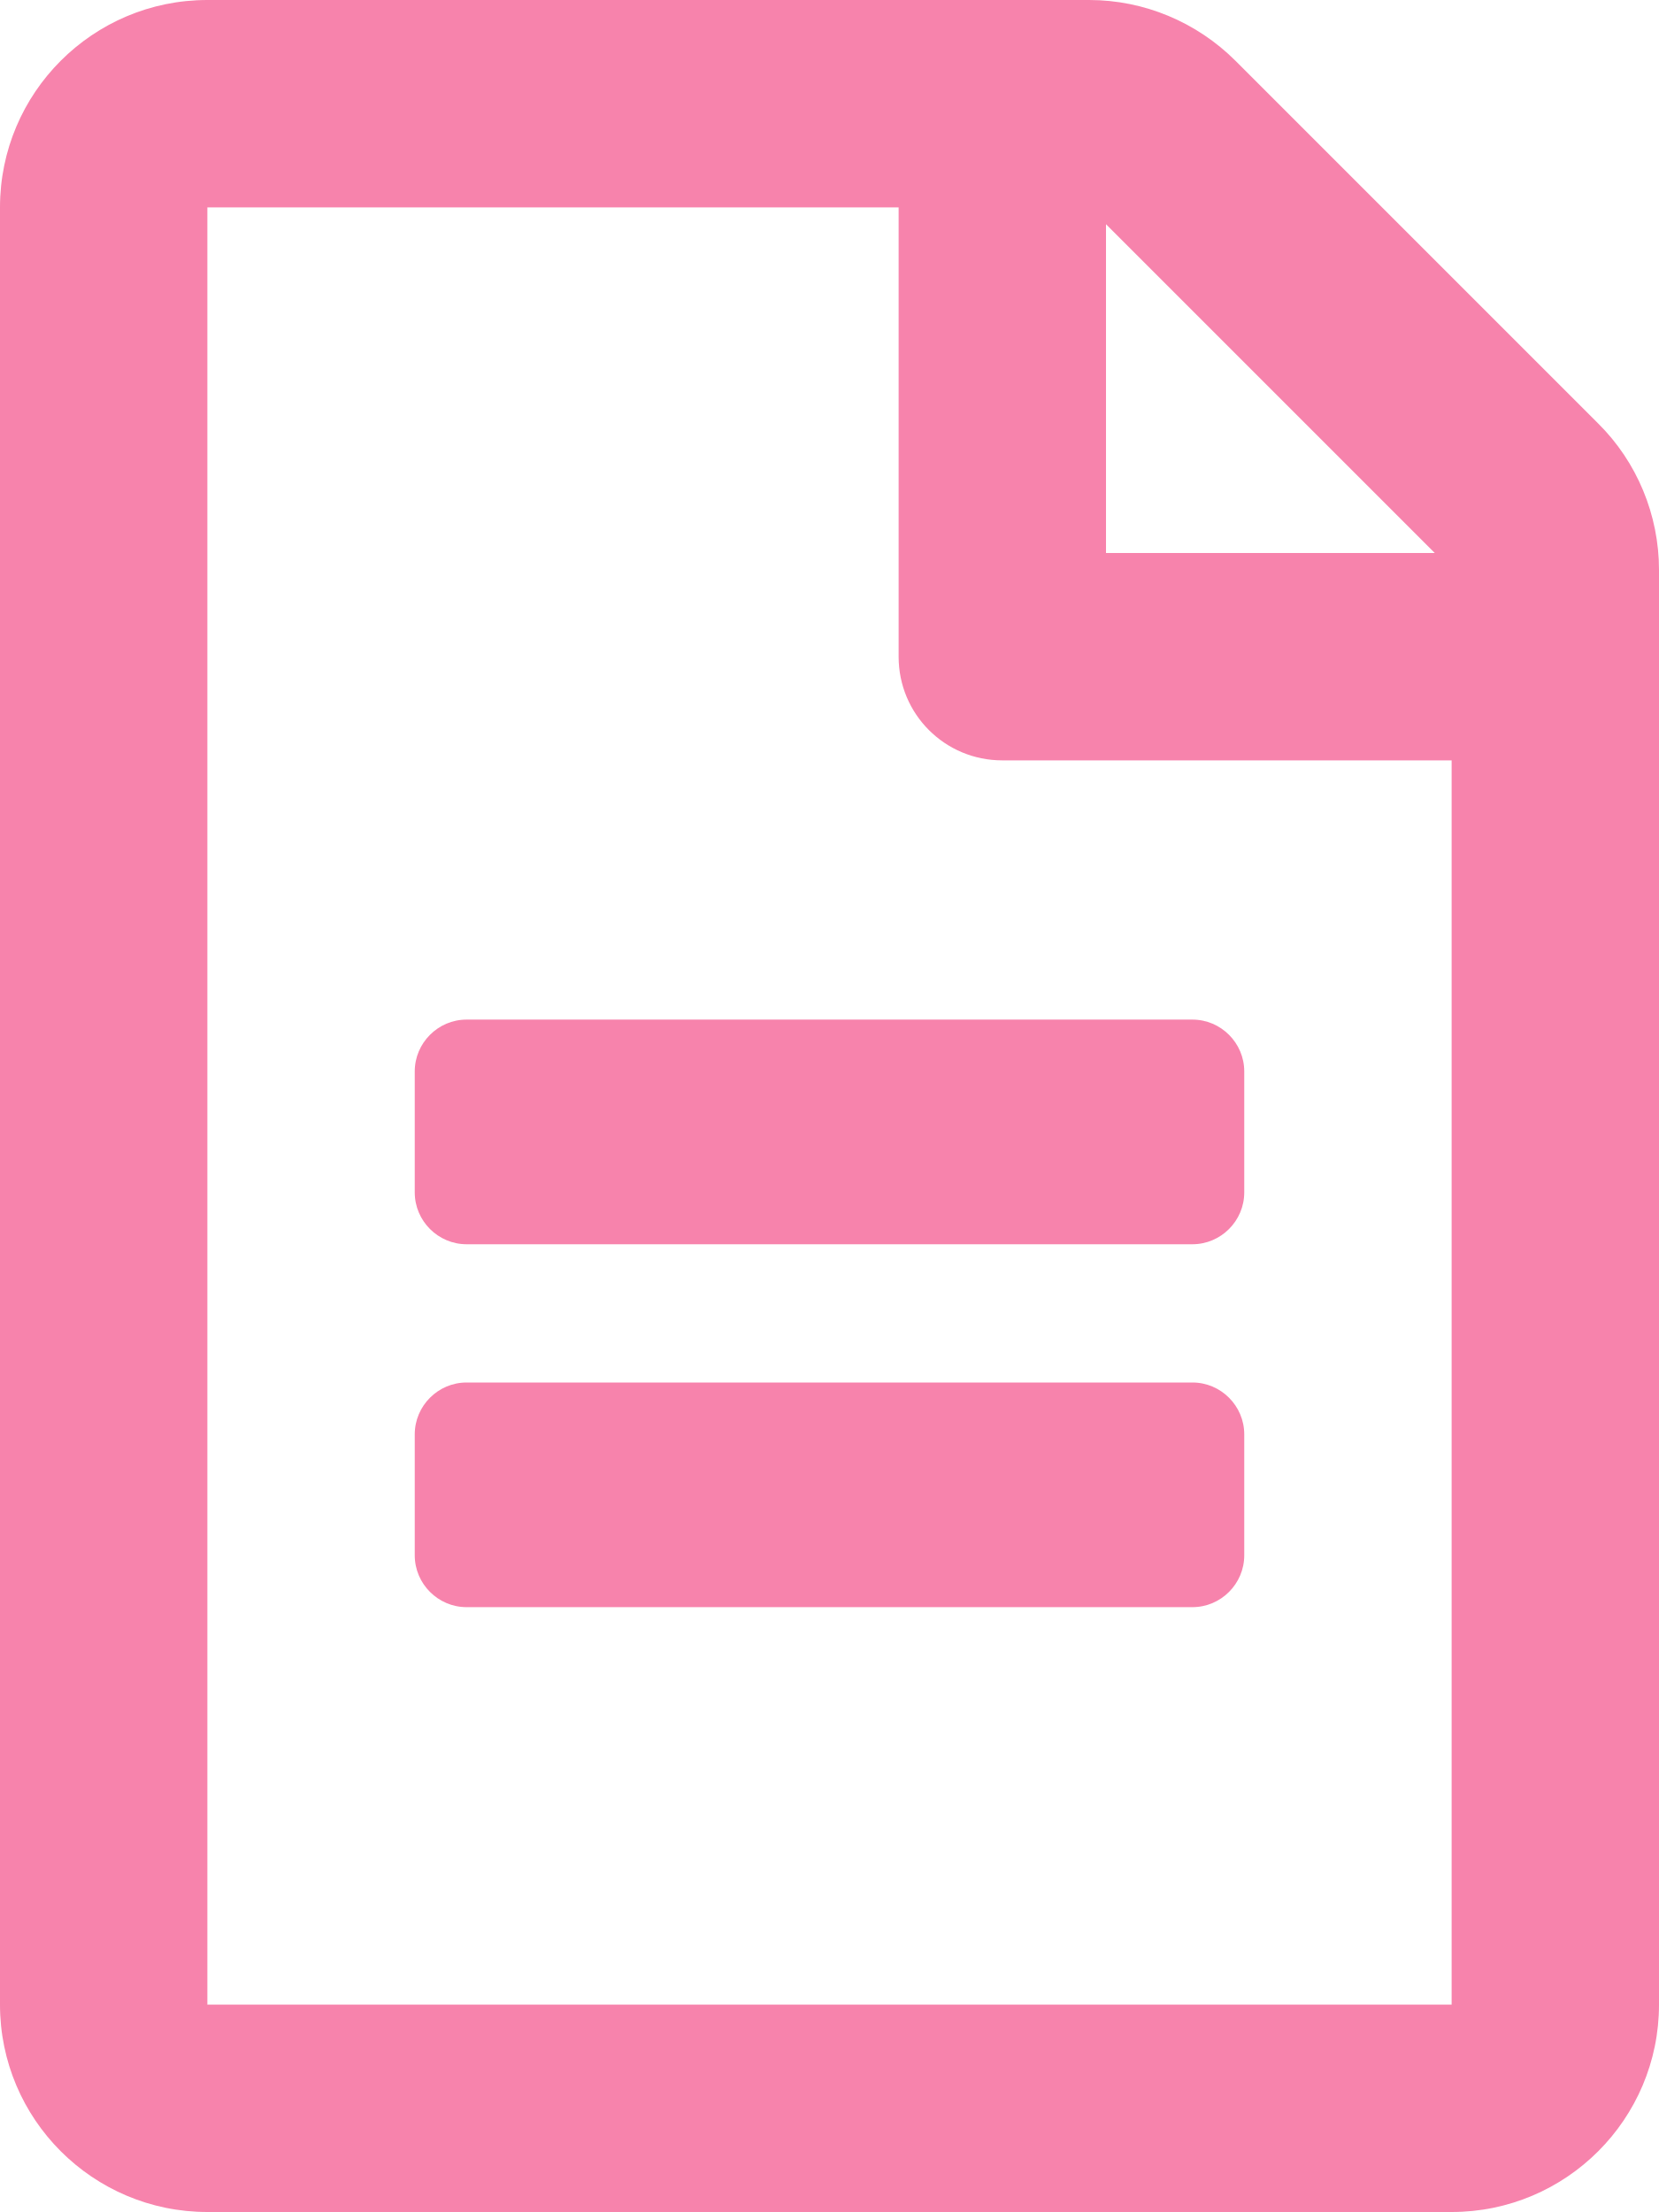
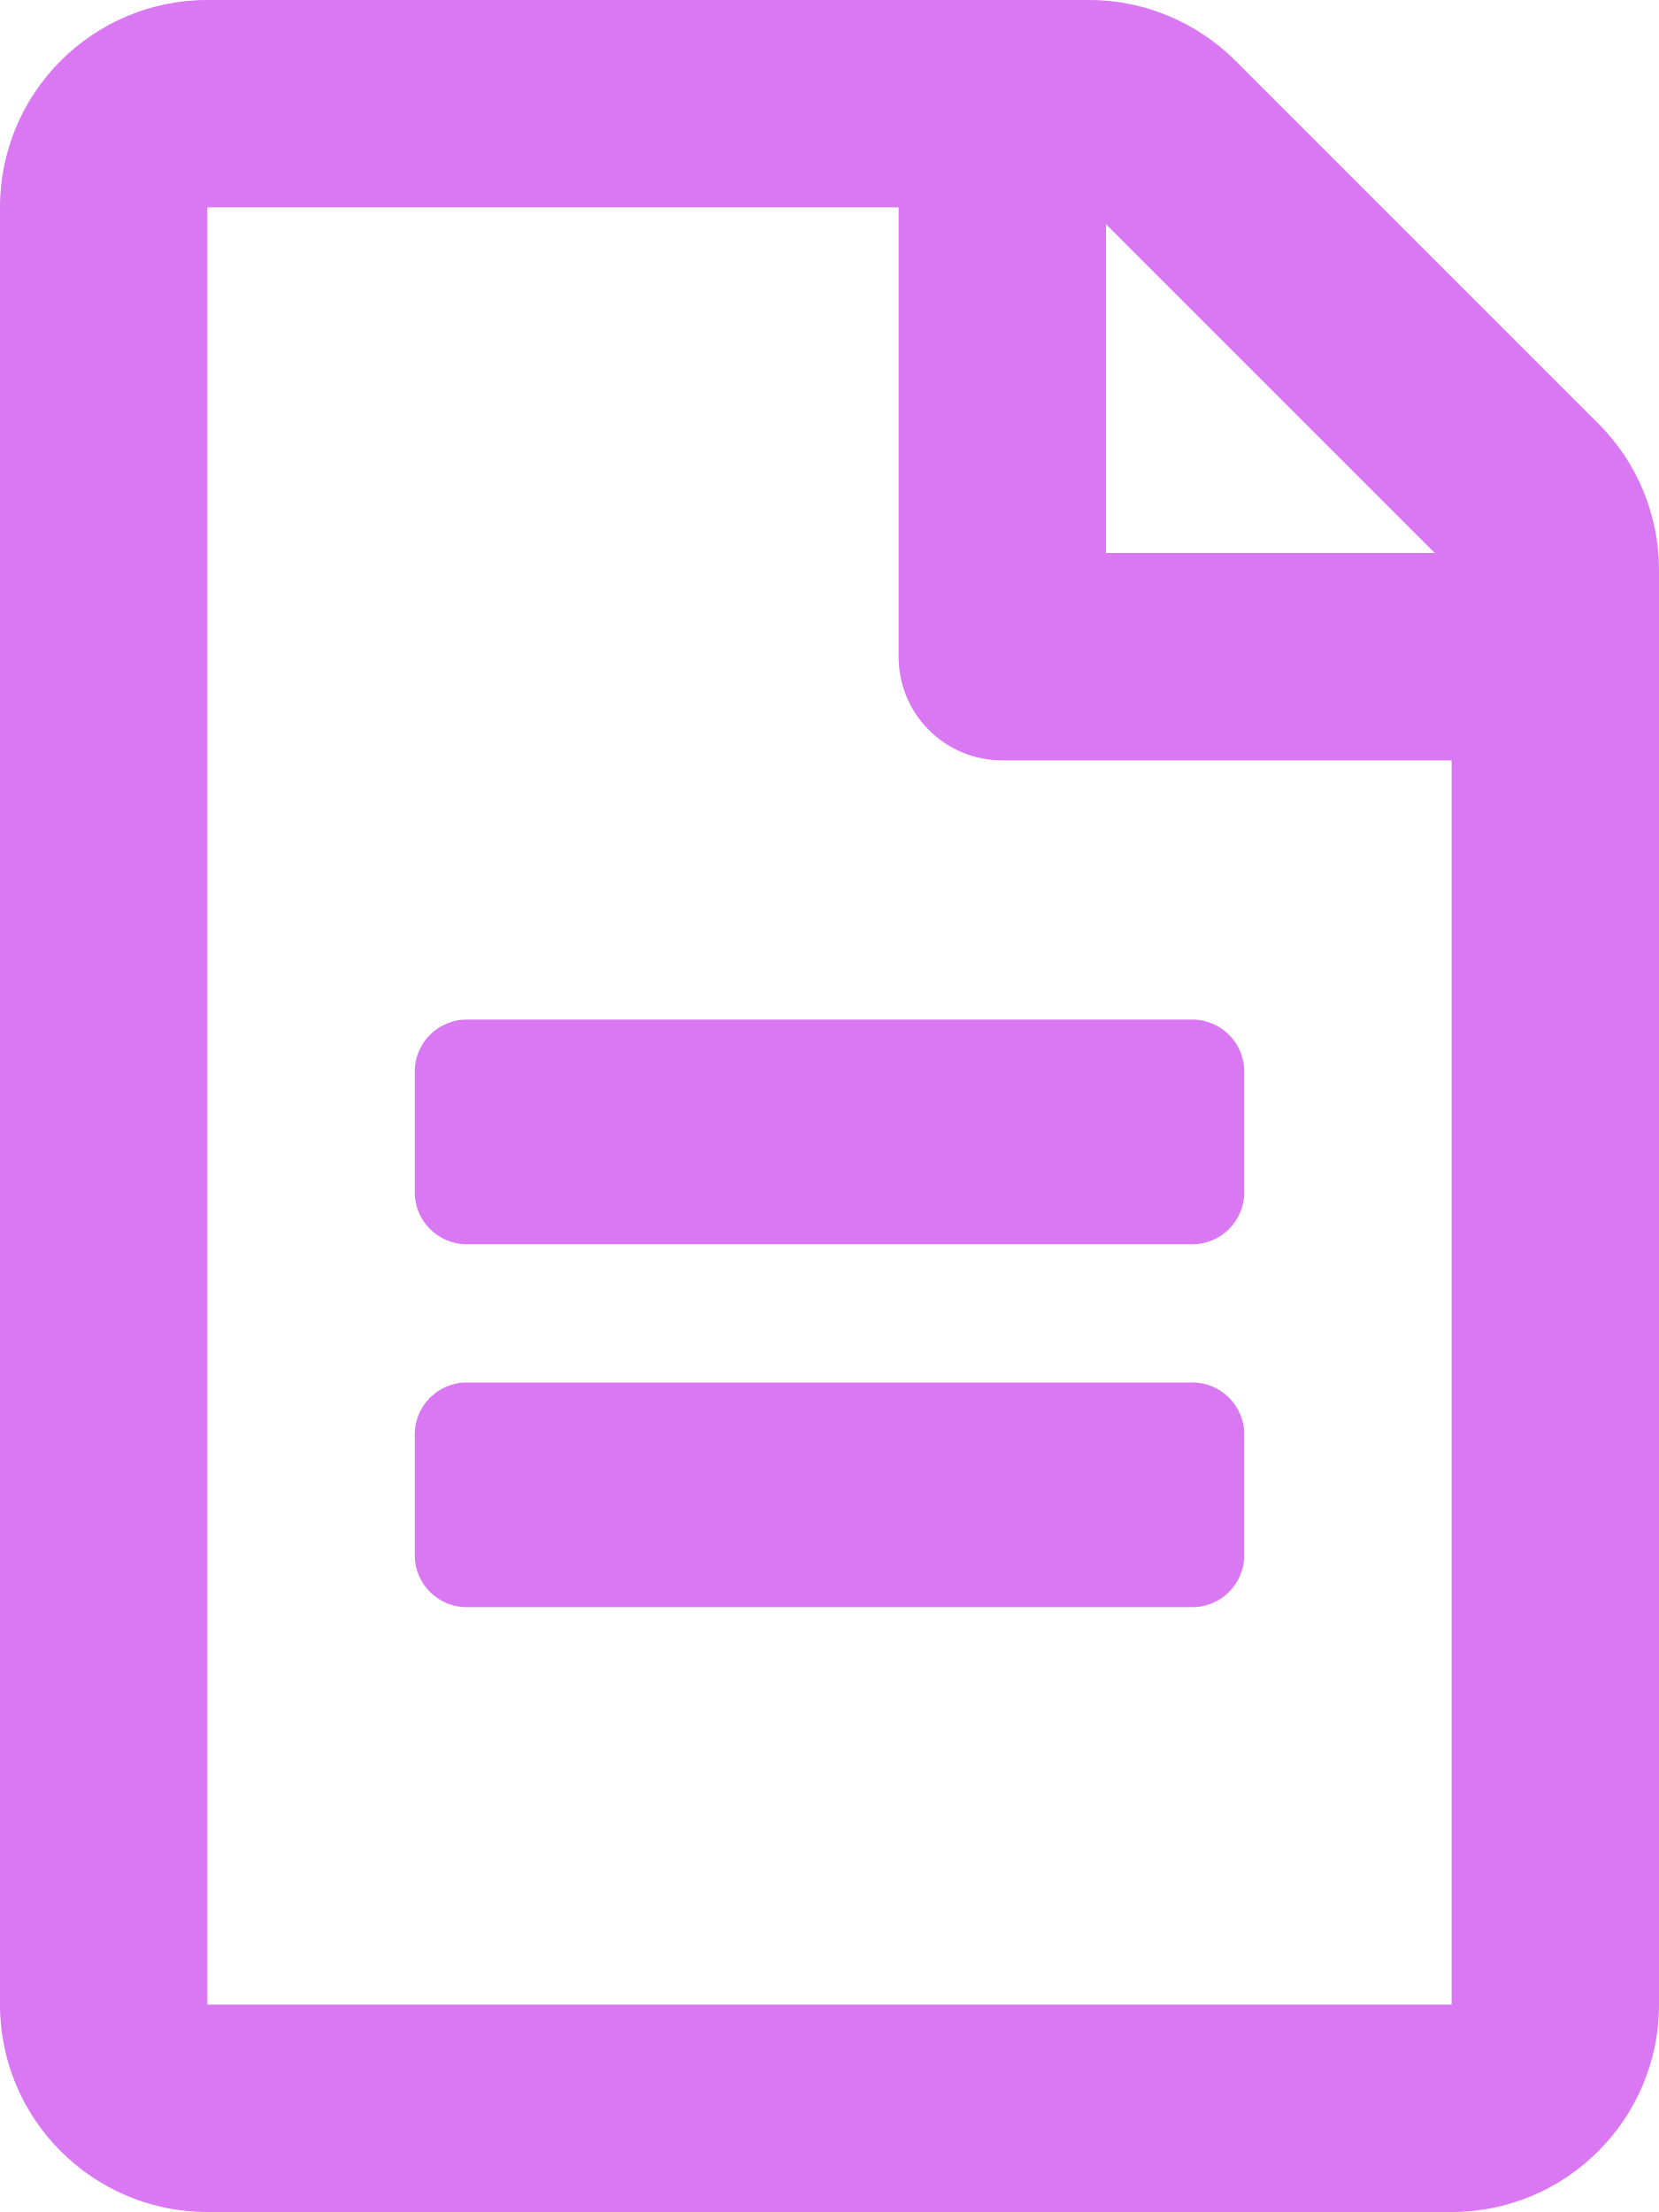
<svg xmlns="http://www.w3.org/2000/svg" viewBox="0 0 384 512">
-   <path fill="#f783ac" d="M288 248v28c0 6.6-5.4 12-12 12H108c-6.6 0-12-5.4-12-12v-28c0-6.6 5.4-12 12-12h168c6.6 0 12 5.4 12 12zm-12 72H108c-6.6 0-12 5.4-12 12v28c0 6.6 5.4 12 12 12h168c6.6 0 12-5.4 12-12v-28c0-6.6-5.4-12-12-12zm108-188.1V464c0 26.5-21.5 48-48 48H48c-26.5 0-48-21.5-48-48V48C0 21.5 21.5 0 48 0h204.1C264.8 0 277 5.1 286 14.1L369.9 98c9 8.9 14.1 21.2 14.1 33.9zm-128-80V128h76.1L256 51.9zM336 464V176H232c-13.3 0-24-10.7-24-24V48H48v416h288z" />
+   <path fill="#da77f2" d="M288 248v28c0 6.6-5.4 12-12 12H108c-6.6 0-12-5.4-12-12v-28c0-6.6 5.4-12 12-12h168c6.6 0 12 5.4 12 12zm-12 72H108c-6.6 0-12 5.4-12 12v28c0 6.6 5.4 12 12 12h168c6.6 0 12-5.4 12-12v-28c0-6.6-5.4-12-12-12zm108-188.1V464c0 26.5-21.5 48-48 48H48c-26.5 0-48-21.5-48-48V48C0 21.5 21.5 0 48 0h204.1C264.8 0 277 5.1 286 14.1L369.9 98c9 8.9 14.1 21.2 14.1 33.9zm-128-80V128h76.1L256 51.9zM336 464V176H232c-13.3 0-24-10.7-24-24V48H48v416h288z" />
</svg>
